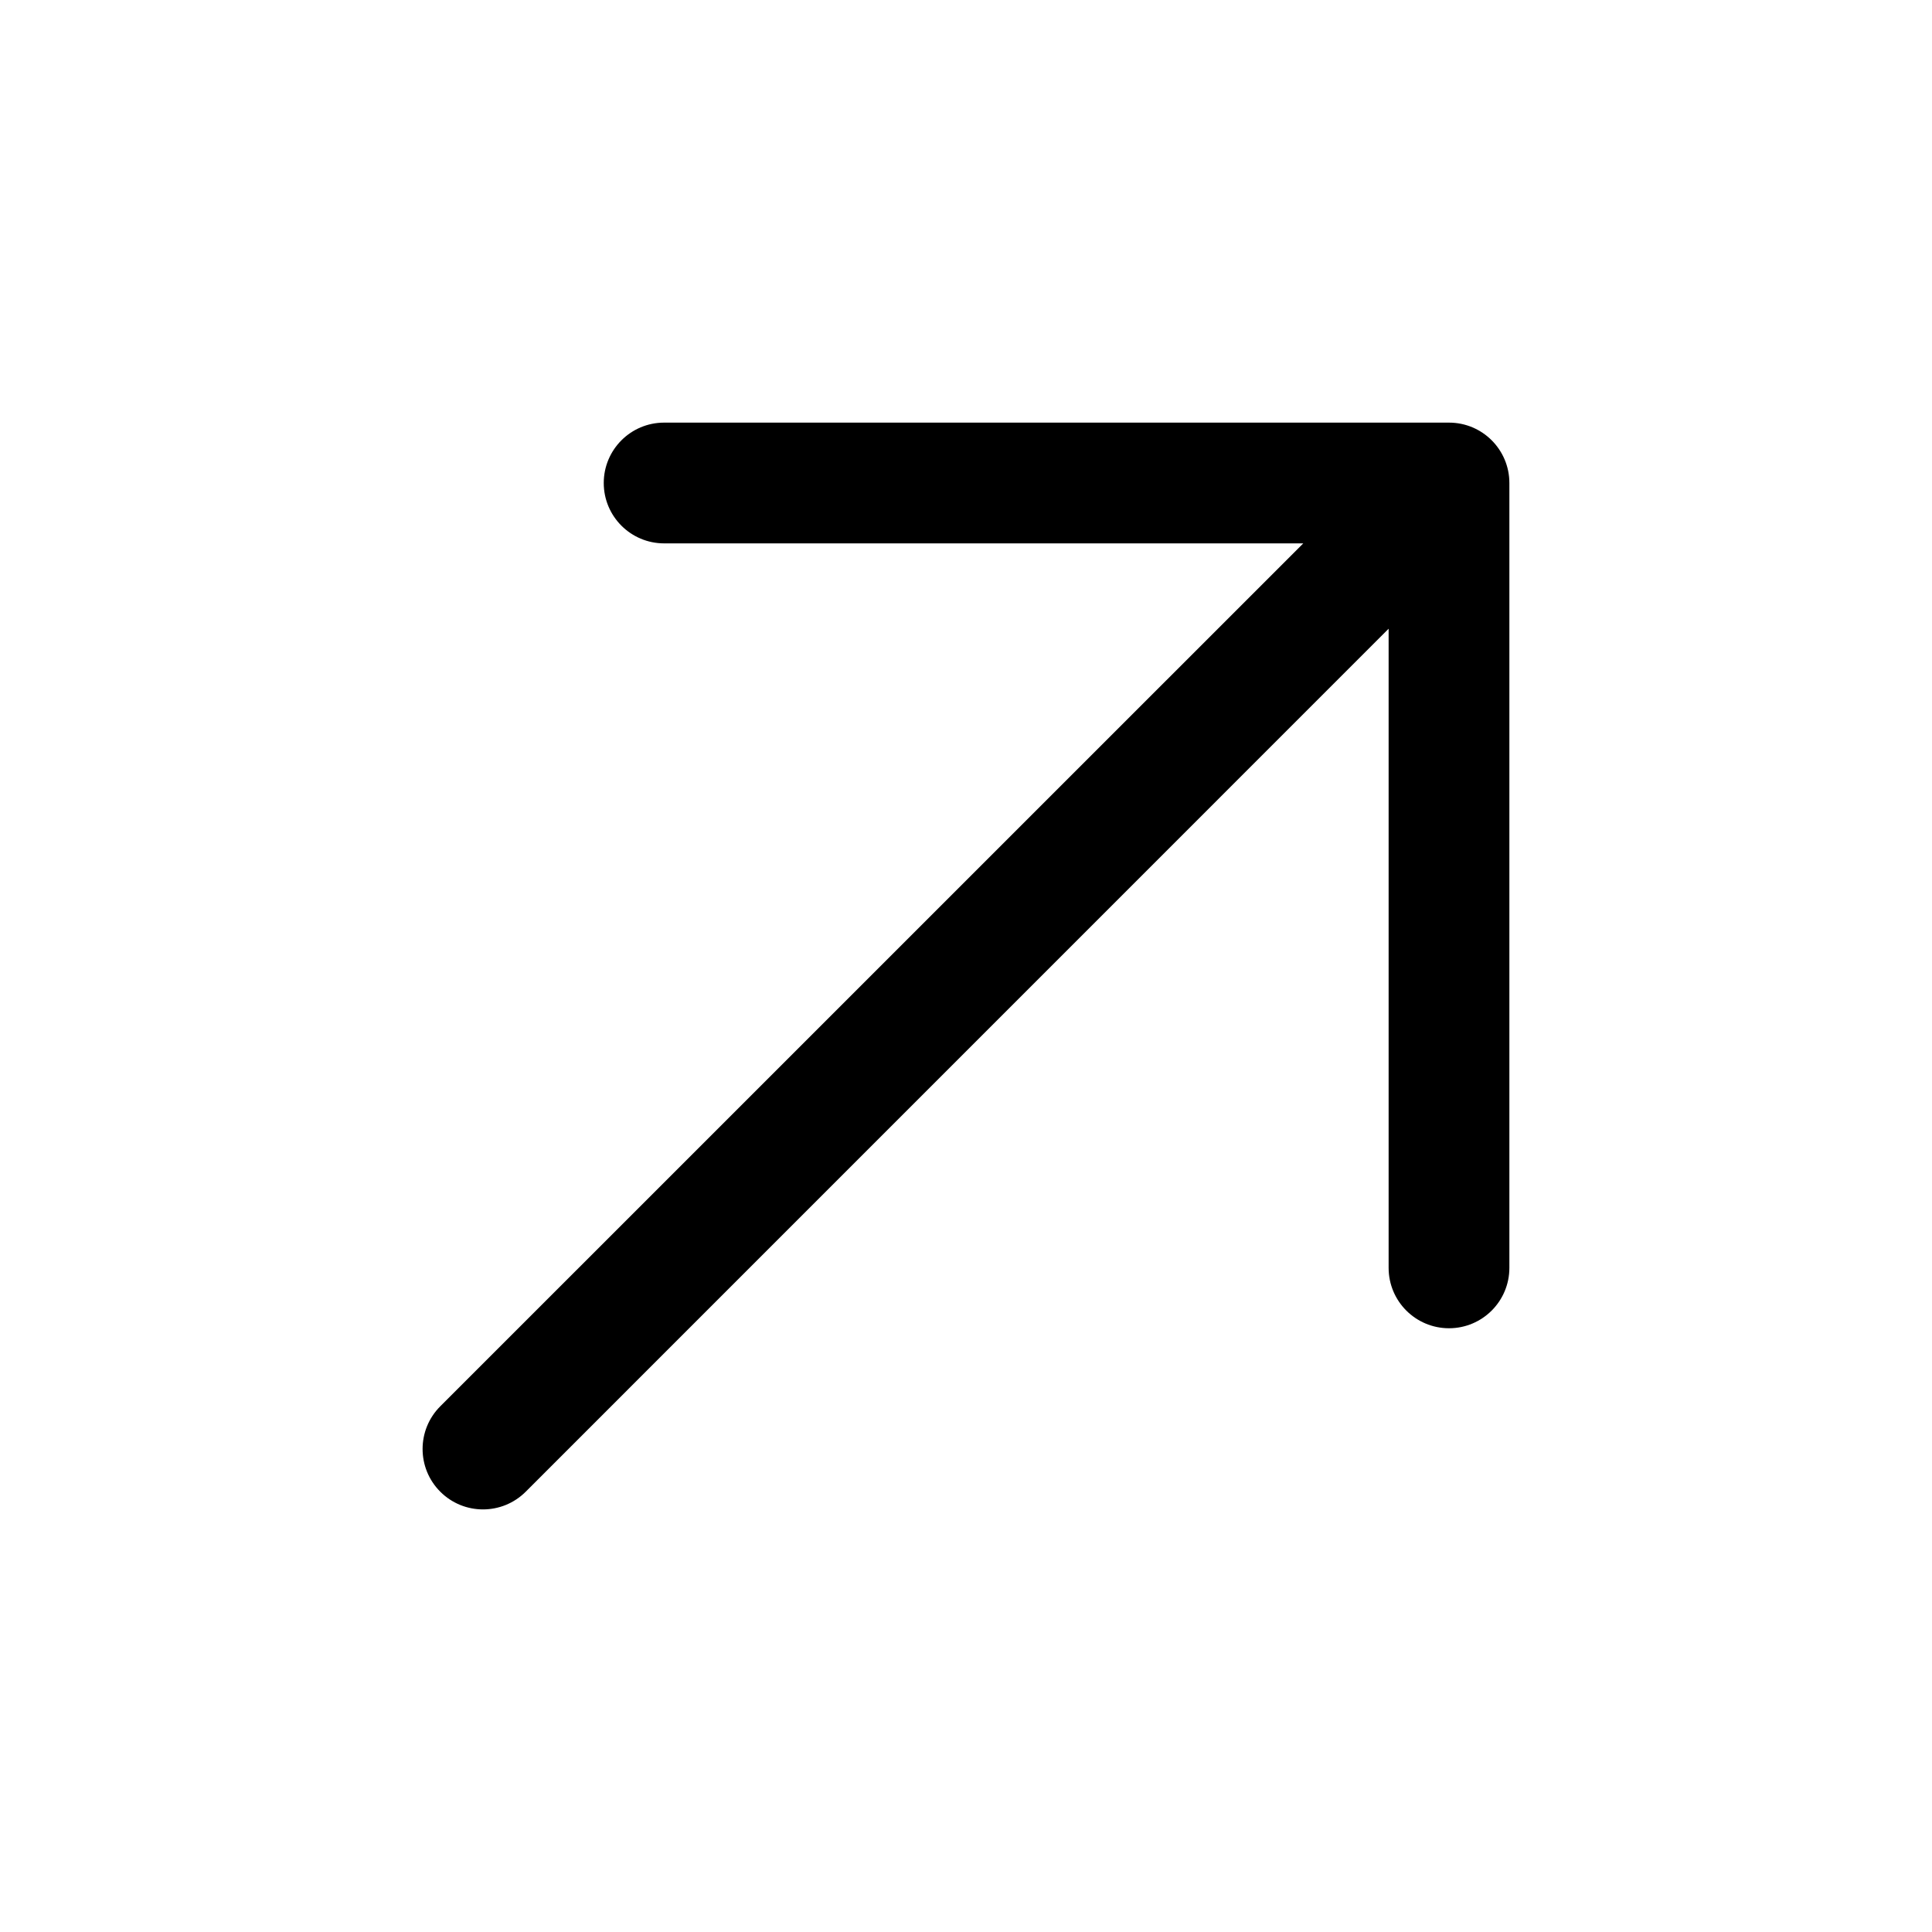
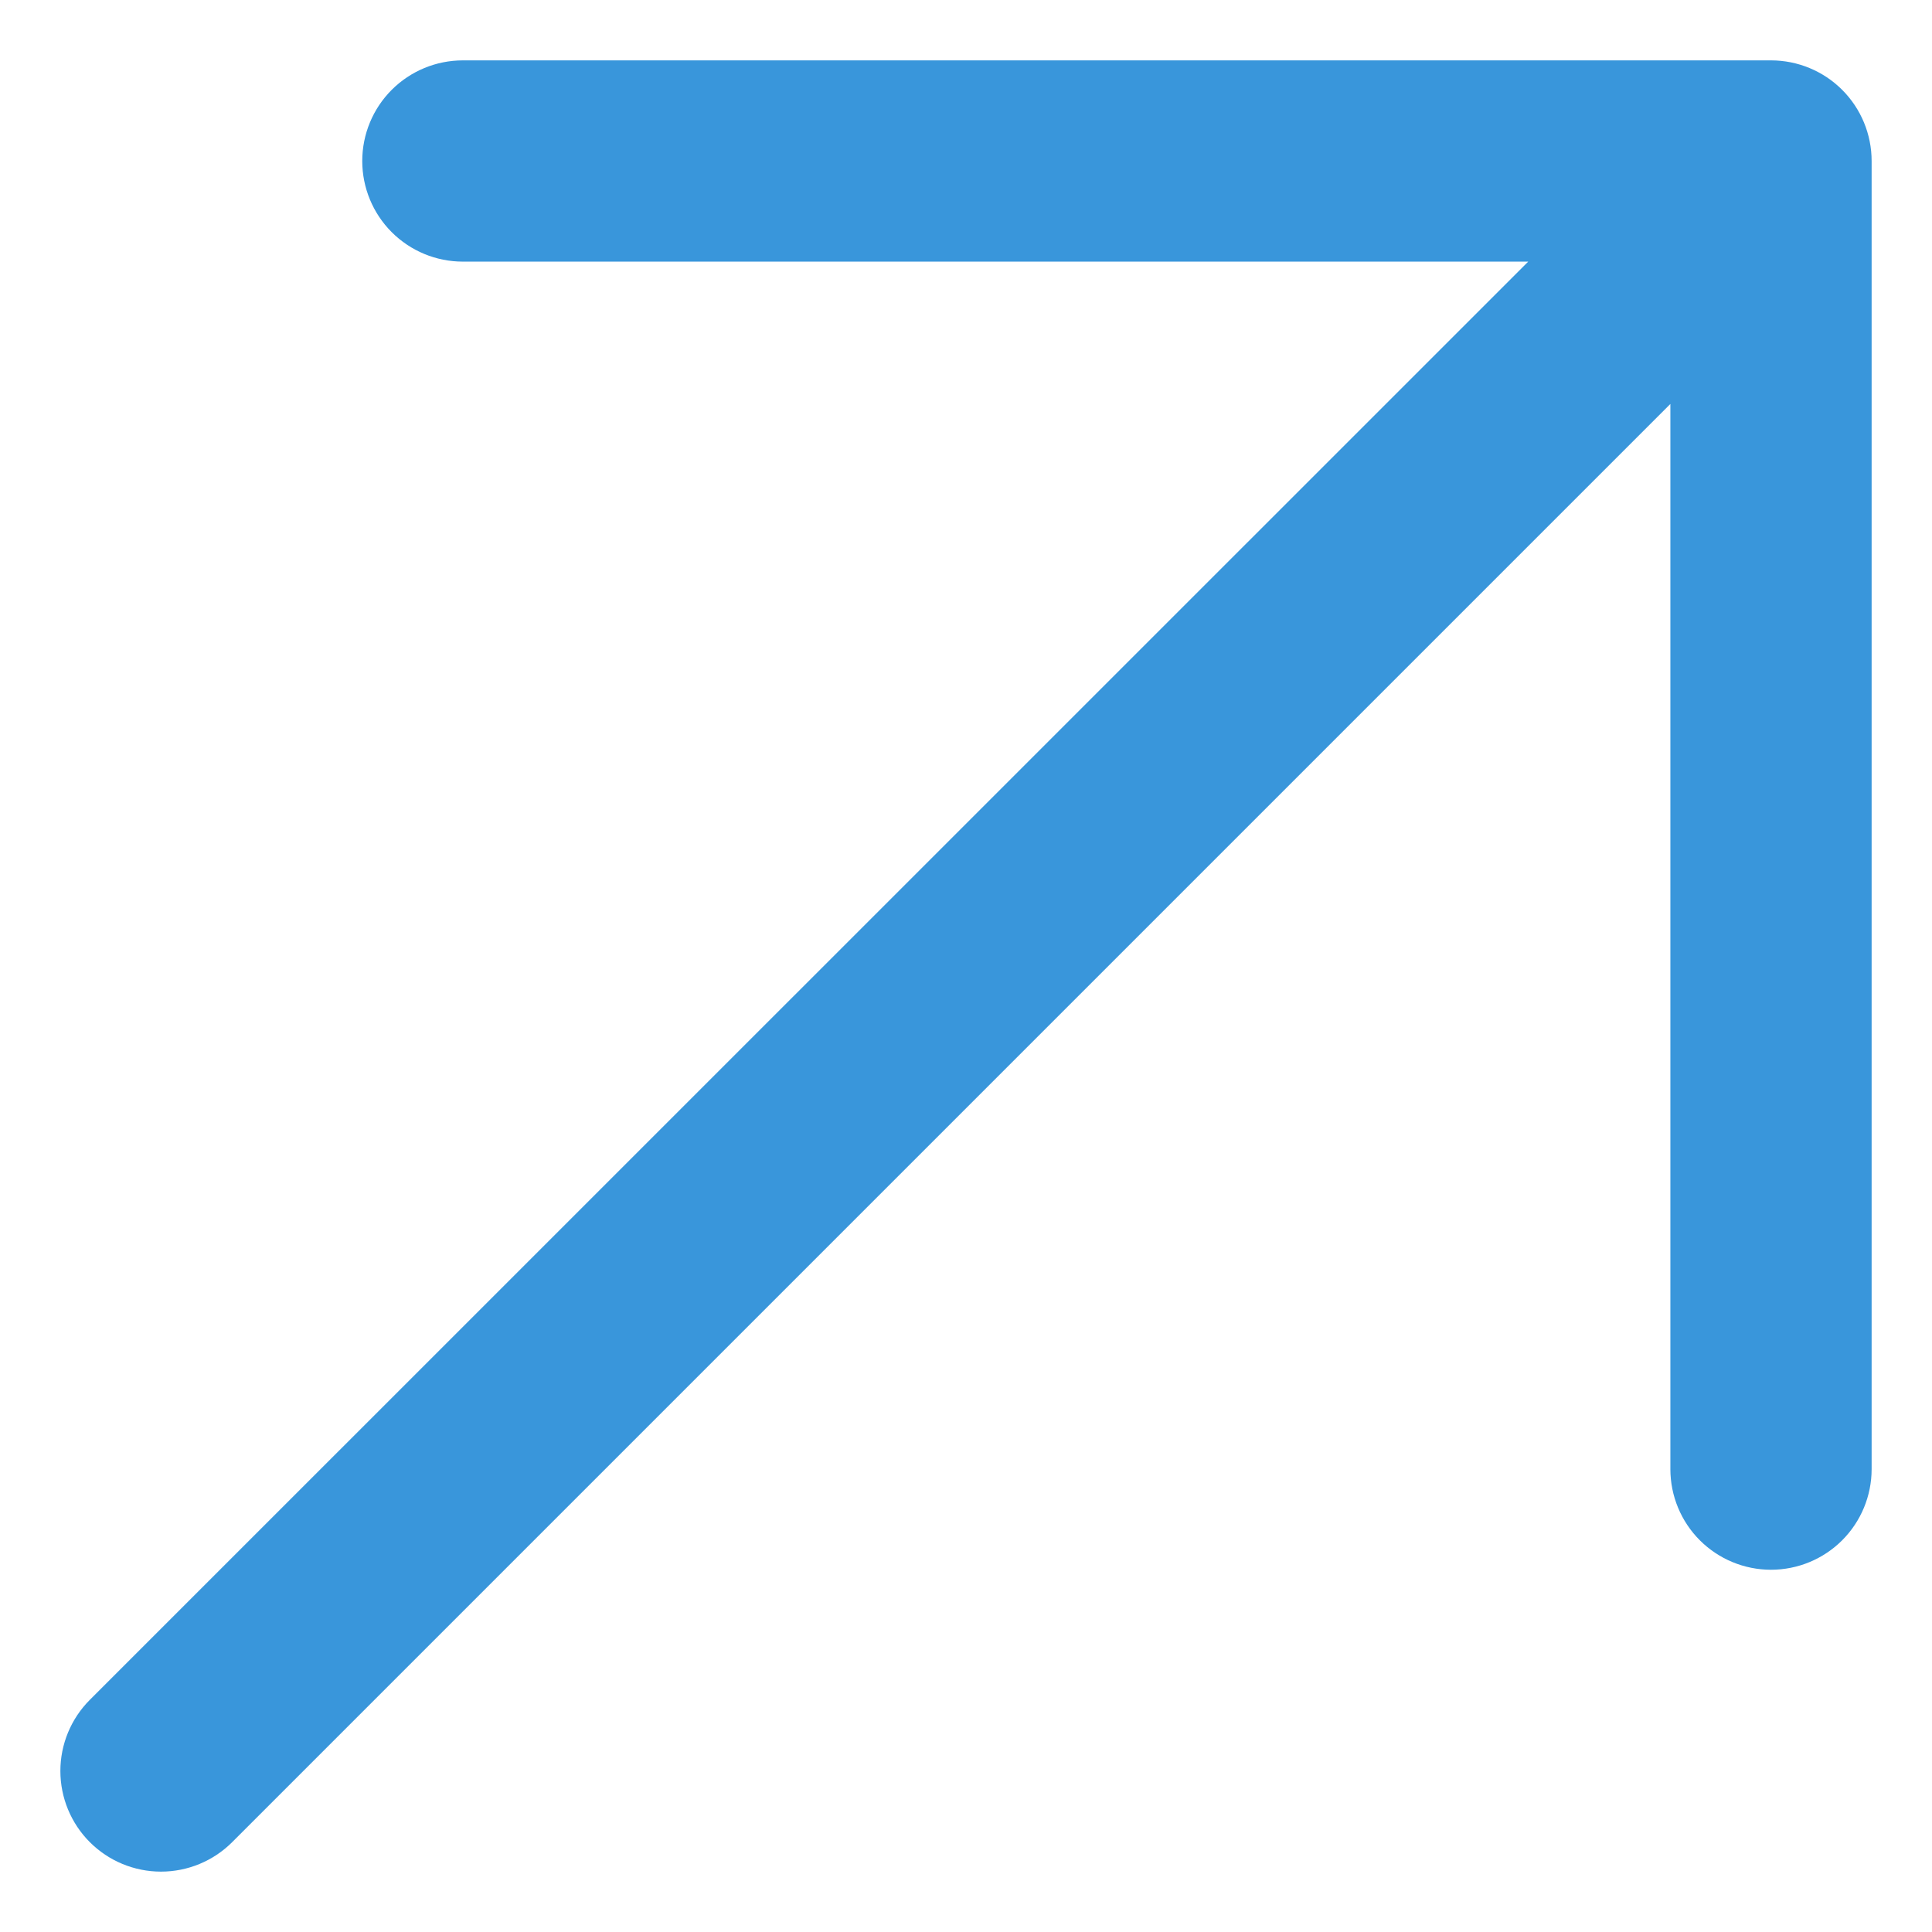
- <svg xmlns="http://www.w3.org/2000/svg" width="60" height="60" fill="#000000" viewBox="0 0 256 256">
-   <path d="M200,64V168a8,8,0,0,1-16,0V83.31L69.66,197.66a8,8,0,0,1-11.32-11.32L172.69,72H88a8,8,0,0,1,0-16H192A8,8,0,0,1,200,64Z" />
+ <svg xmlns="http://www.w3.org/2000/svg" width="12" height="12" viewBox="0 0 12 12" fill="none">
+   <path d="M11.625 1V9.125C11.625 9.291 11.559 9.45 11.442 9.567C11.325 9.684 11.166 9.75 11 9.75C10.834 9.75 10.675 9.684 10.558 9.567C10.441 9.45 10.375 9.291 10.375 9.125V2.509L1.442 11.442C1.325 11.559 1.166 11.625 1 11.625C0.834 11.625 0.675 11.559 0.558 11.442C0.441 11.325 0.375 11.166 0.375 11C0.375 10.834 0.441 10.675 0.558 10.558L9.492 1.625H2.875C2.709 1.625 2.55 1.559 2.433 1.442C2.316 1.325 2.25 1.166 2.25 1C2.25 0.834 2.316 0.675 2.433 0.558C2.55 0.441 2.709 0.375 2.875 0.375H11C11.166 0.375 11.325 0.441 11.442 0.558C11.559 0.675 11.625 0.834 11.625 1Z" fill="#3996DB" />
</svg>
